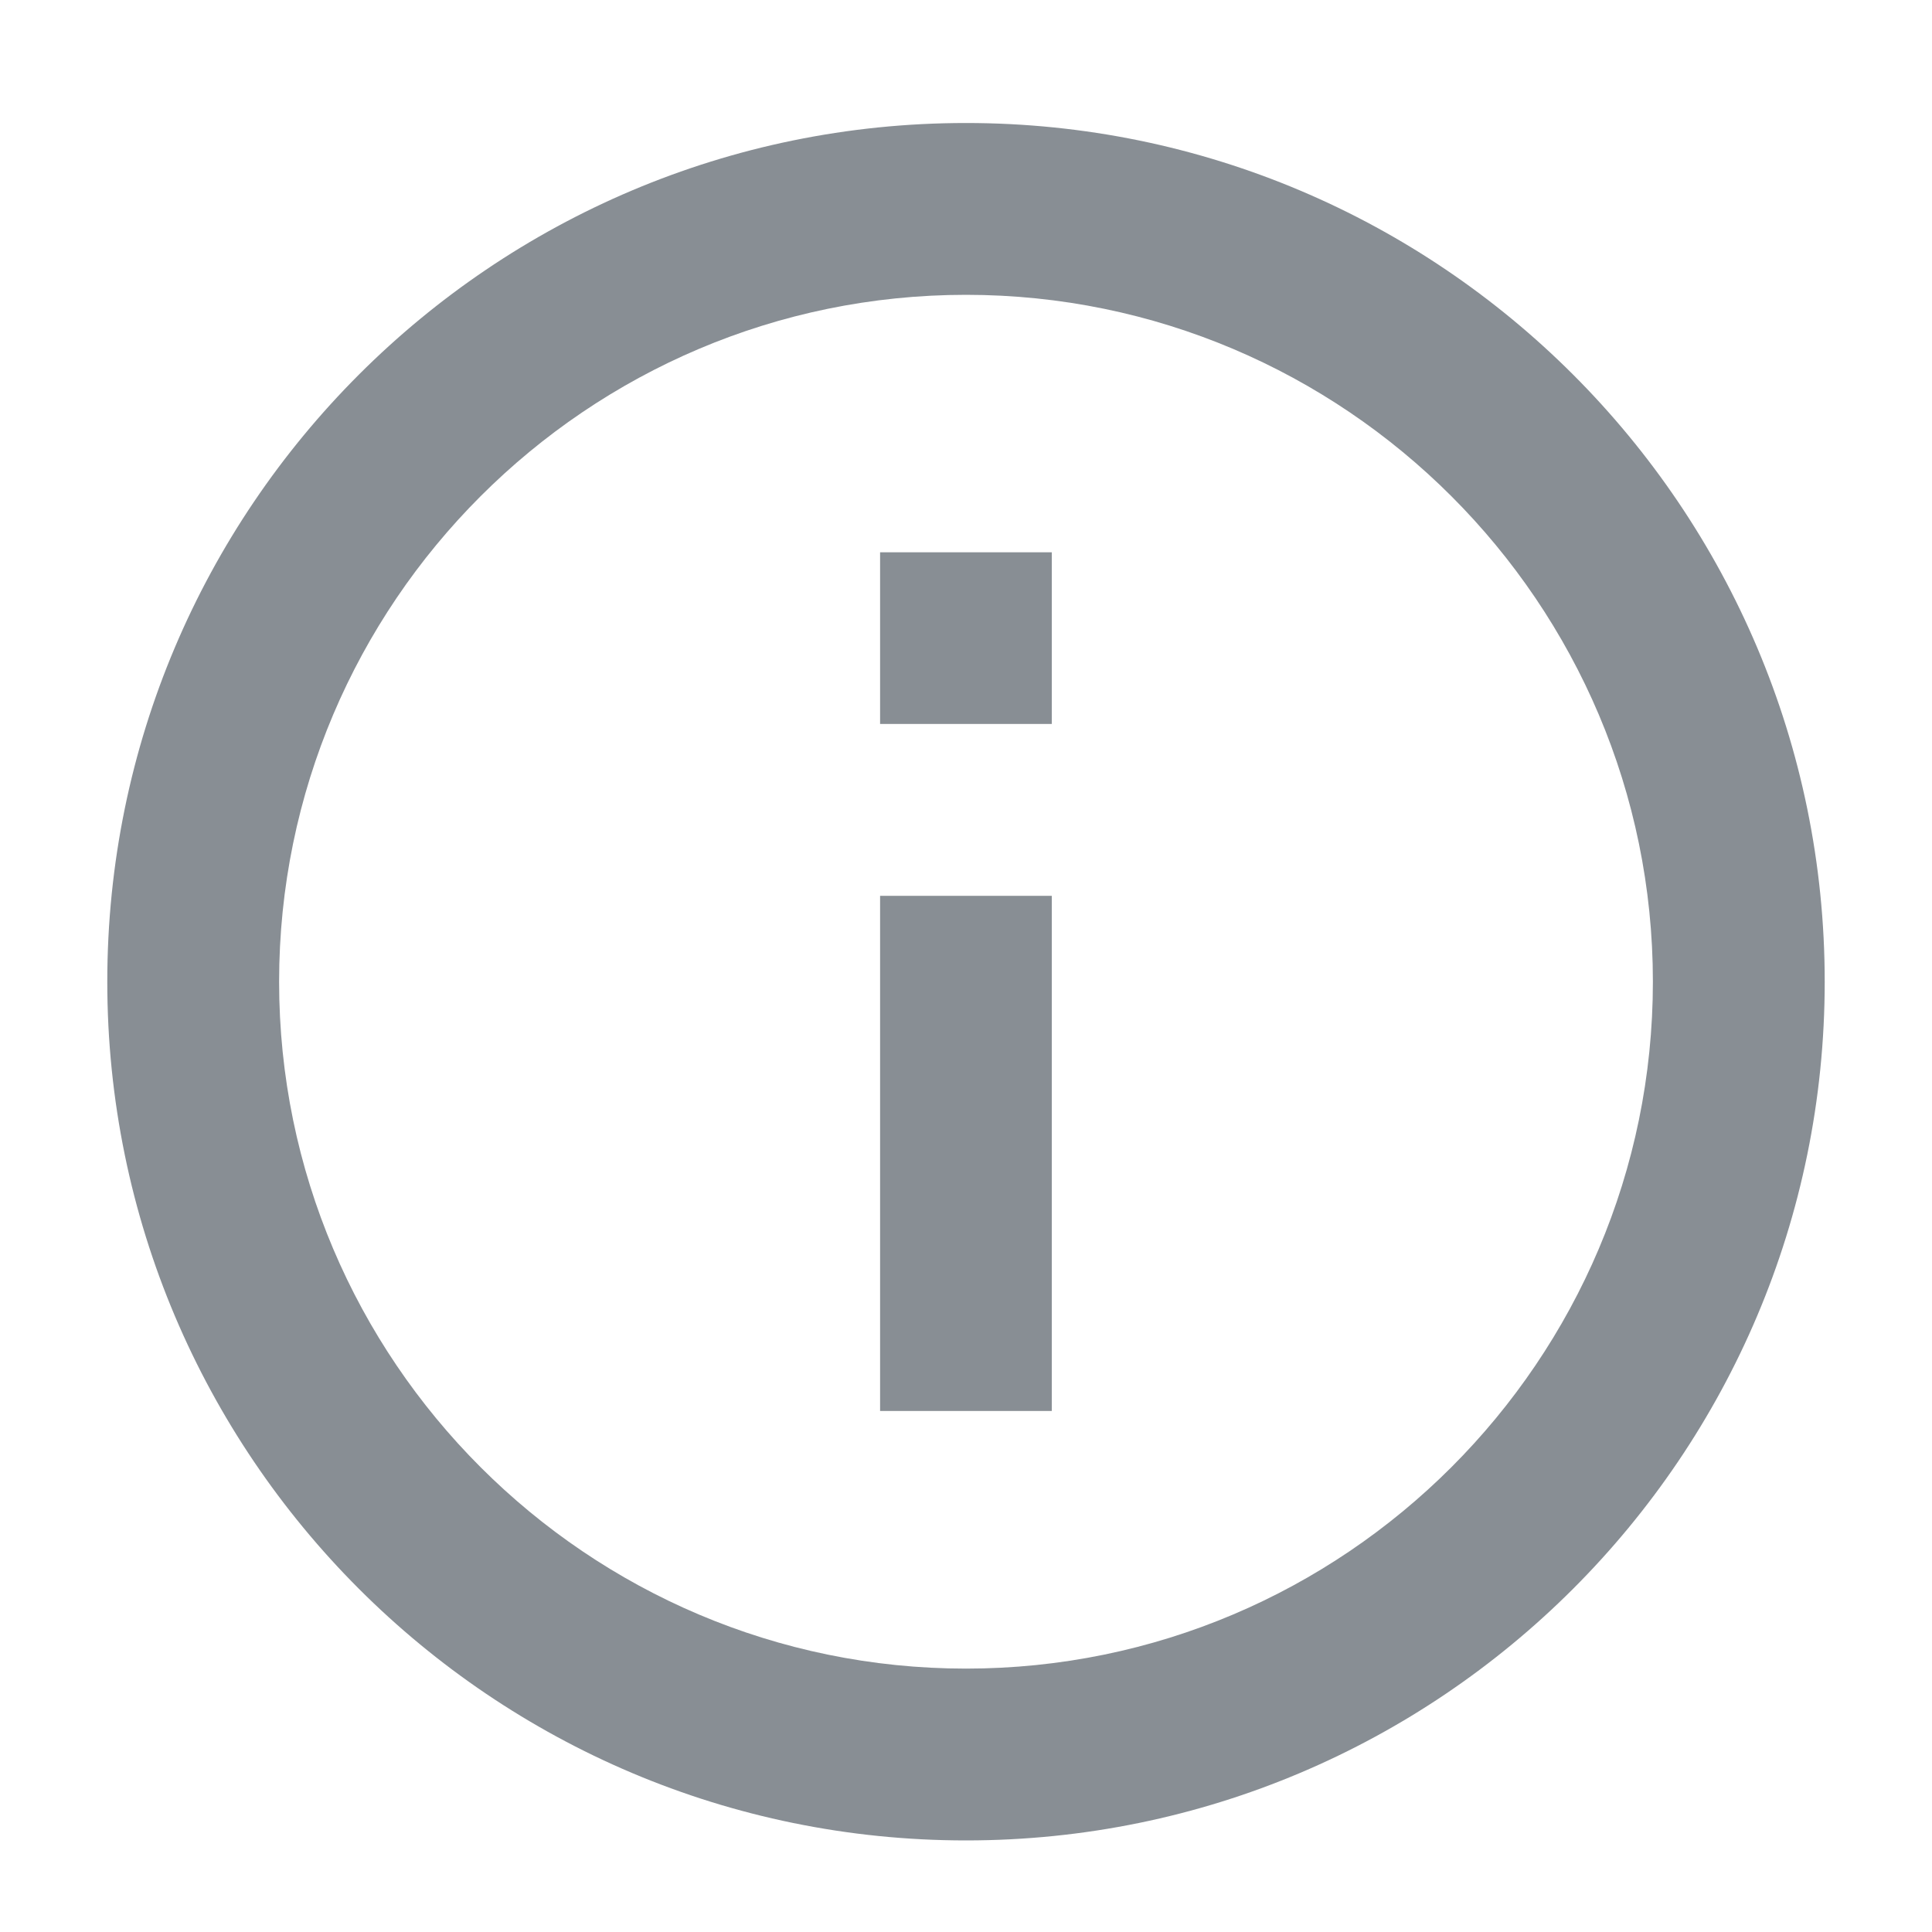
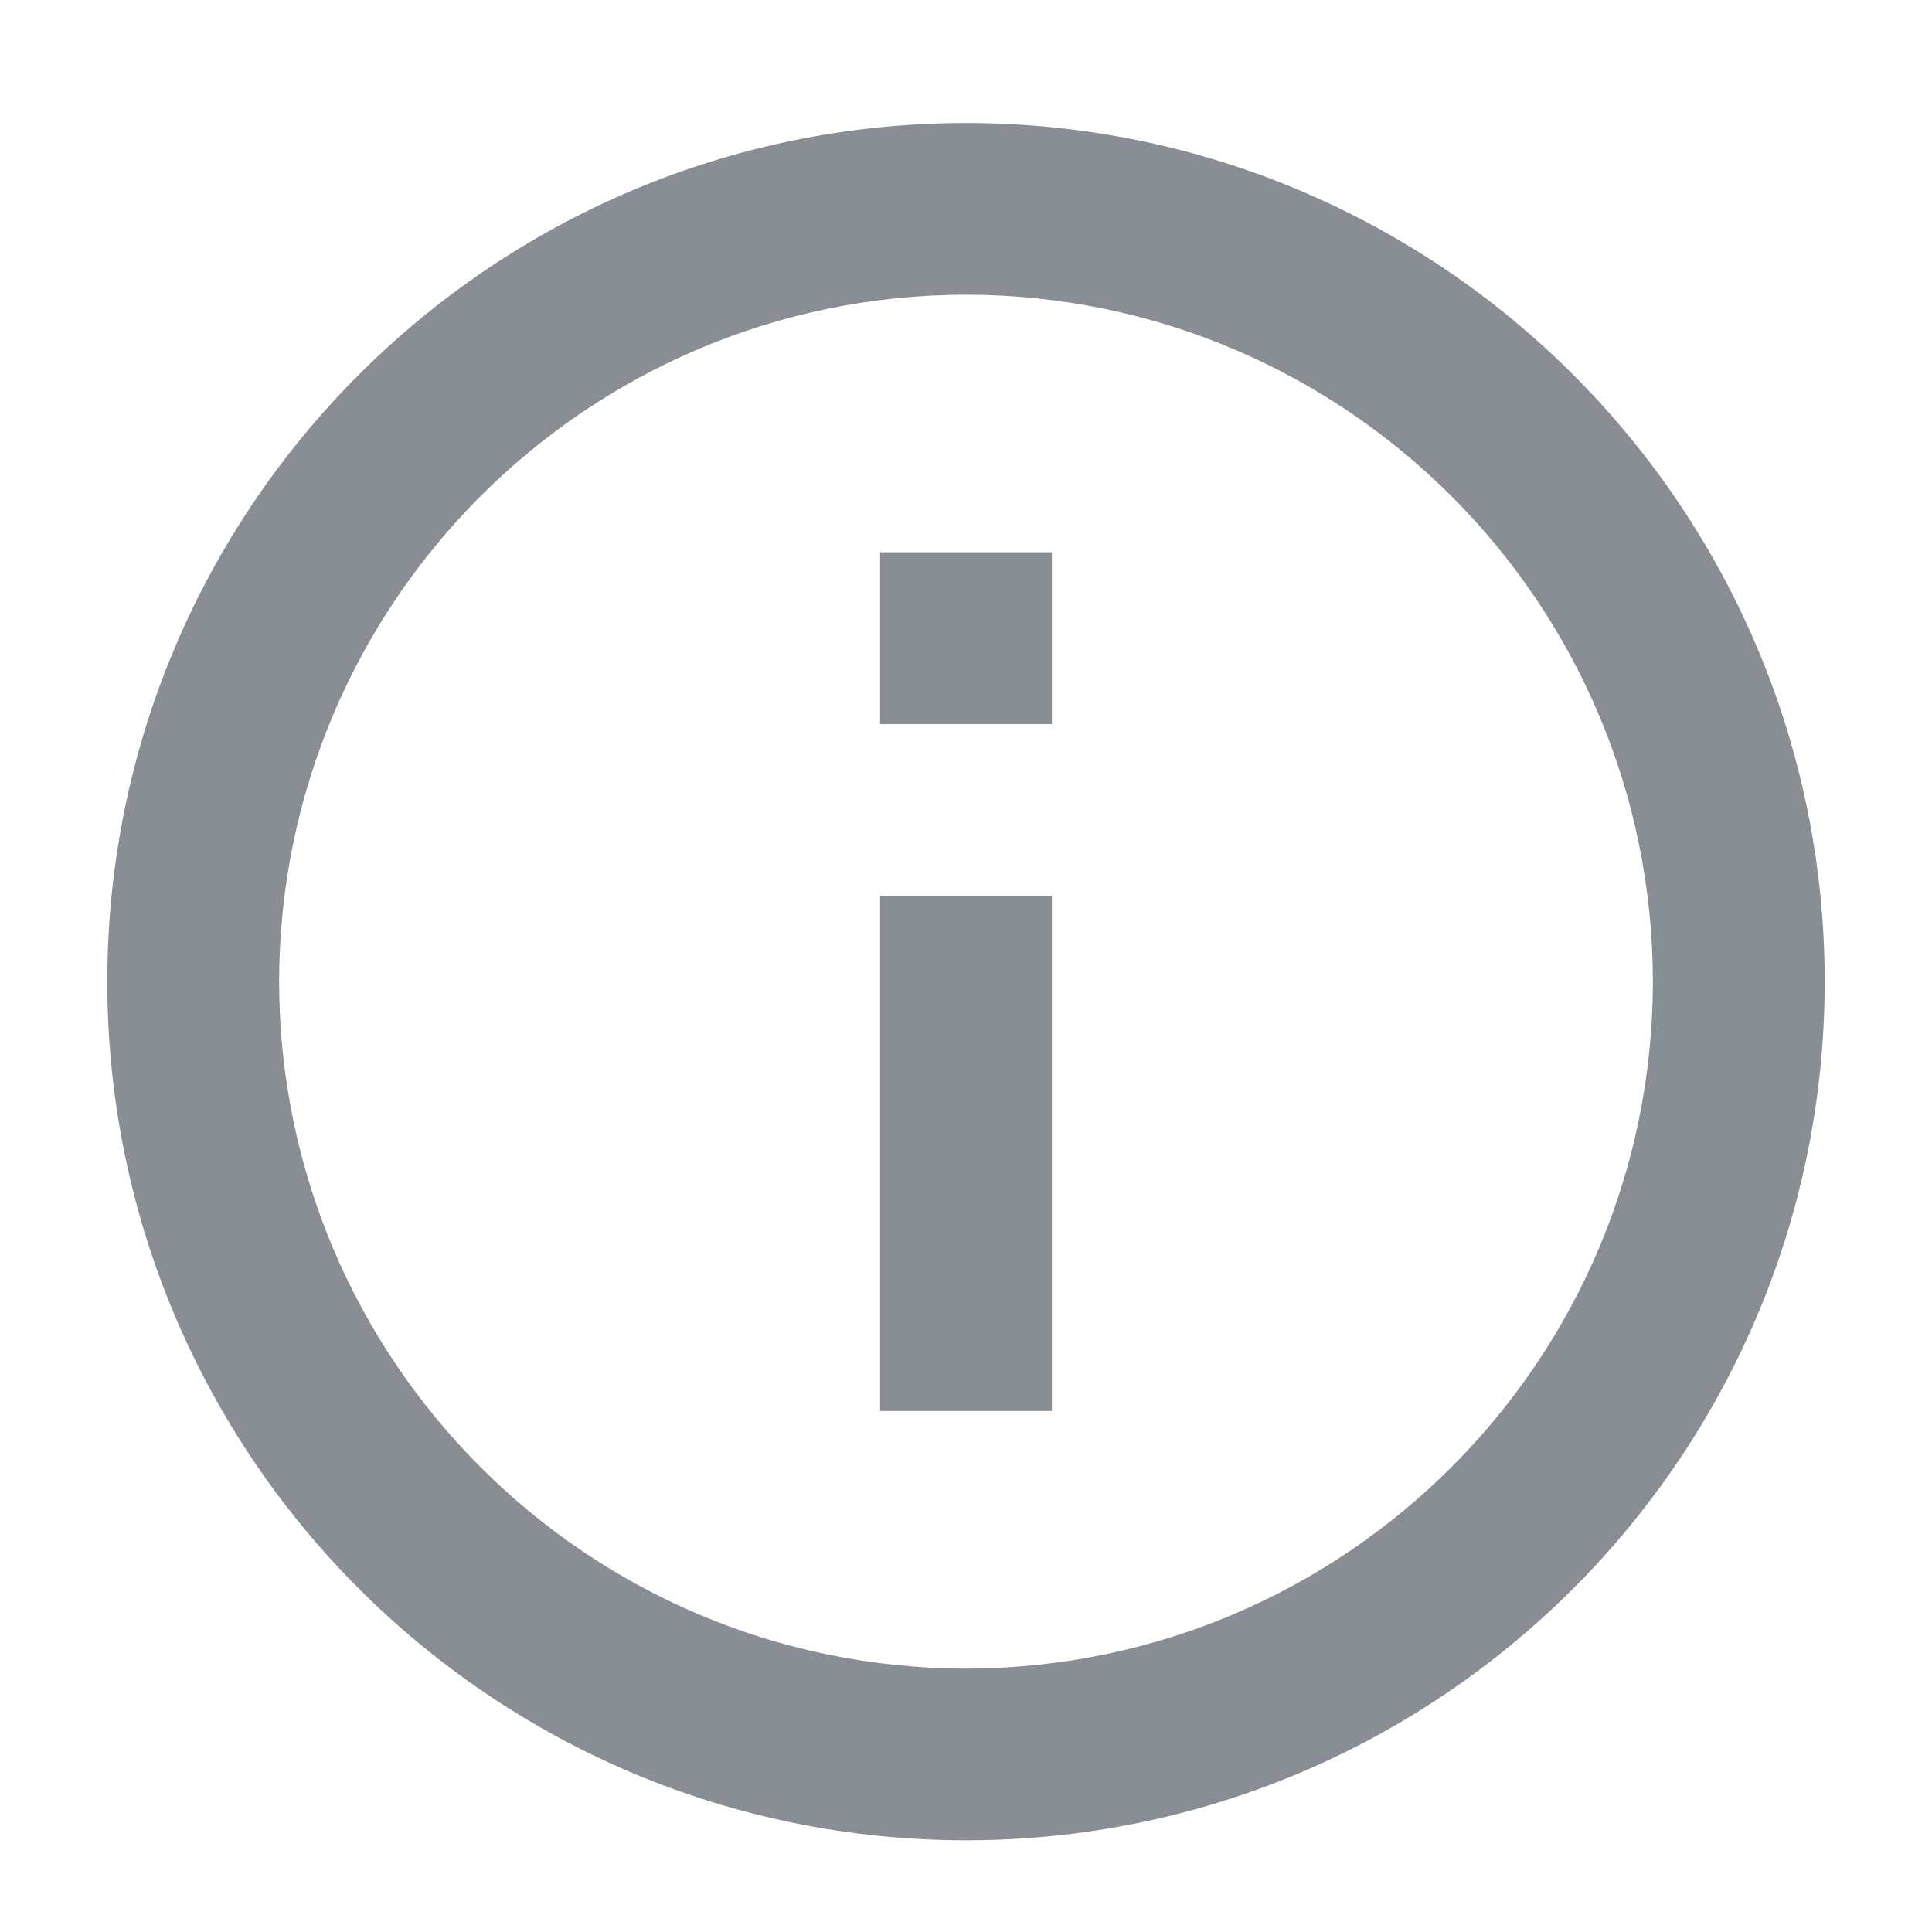
- <svg xmlns="http://www.w3.org/2000/svg" fill="none" height="15" viewBox="0 0 15 15" width="15">
-   <path d="m6.833 4.288h1.333v1.333h-1.333zm0 2.667h1.333v4h-1.333zm.667-6c-3.68 0-6.667 2.987-6.667 6.667 0 3.68 2.987 6.667 6.667 6.667 3.68 0 6.667-2.987 6.667-6.667 0-3.68-2.987-6.667-6.667-6.667zm0 12c-2.94 0-5.333-2.393-5.333-5.333 0-2.94 2.393-5.333 5.333-5.333 2.94 0 5.333 2.393 5.333 5.333 0 2.94-2.393 5.333-5.333 5.333z" fill="#888e94" />
+ <svg xmlns="http://www.w3.org/2000/svg" width="15" height="15" fill="none">
+   <path fill="#888e94" d="M6.833 4.288h1.334v1.334H6.833zm0 2.667h1.334v4H6.833zm.667-6A6.67 6.67 0 0 0 .833 7.622 6.67 6.67 0 0 0 7.5 14.288a6.67 6.67 0 0 0 6.667-6.666A6.67 6.67 0 0 0 7.5.955zm0 12a5.34 5.34 0 0 1-5.333-5.333A5.34 5.34 0 0 1 7.5 2.288a5.34 5.34 0 0 1 5.333 5.334A5.34 5.34 0 0 1 7.5 12.955z" />
</svg>
